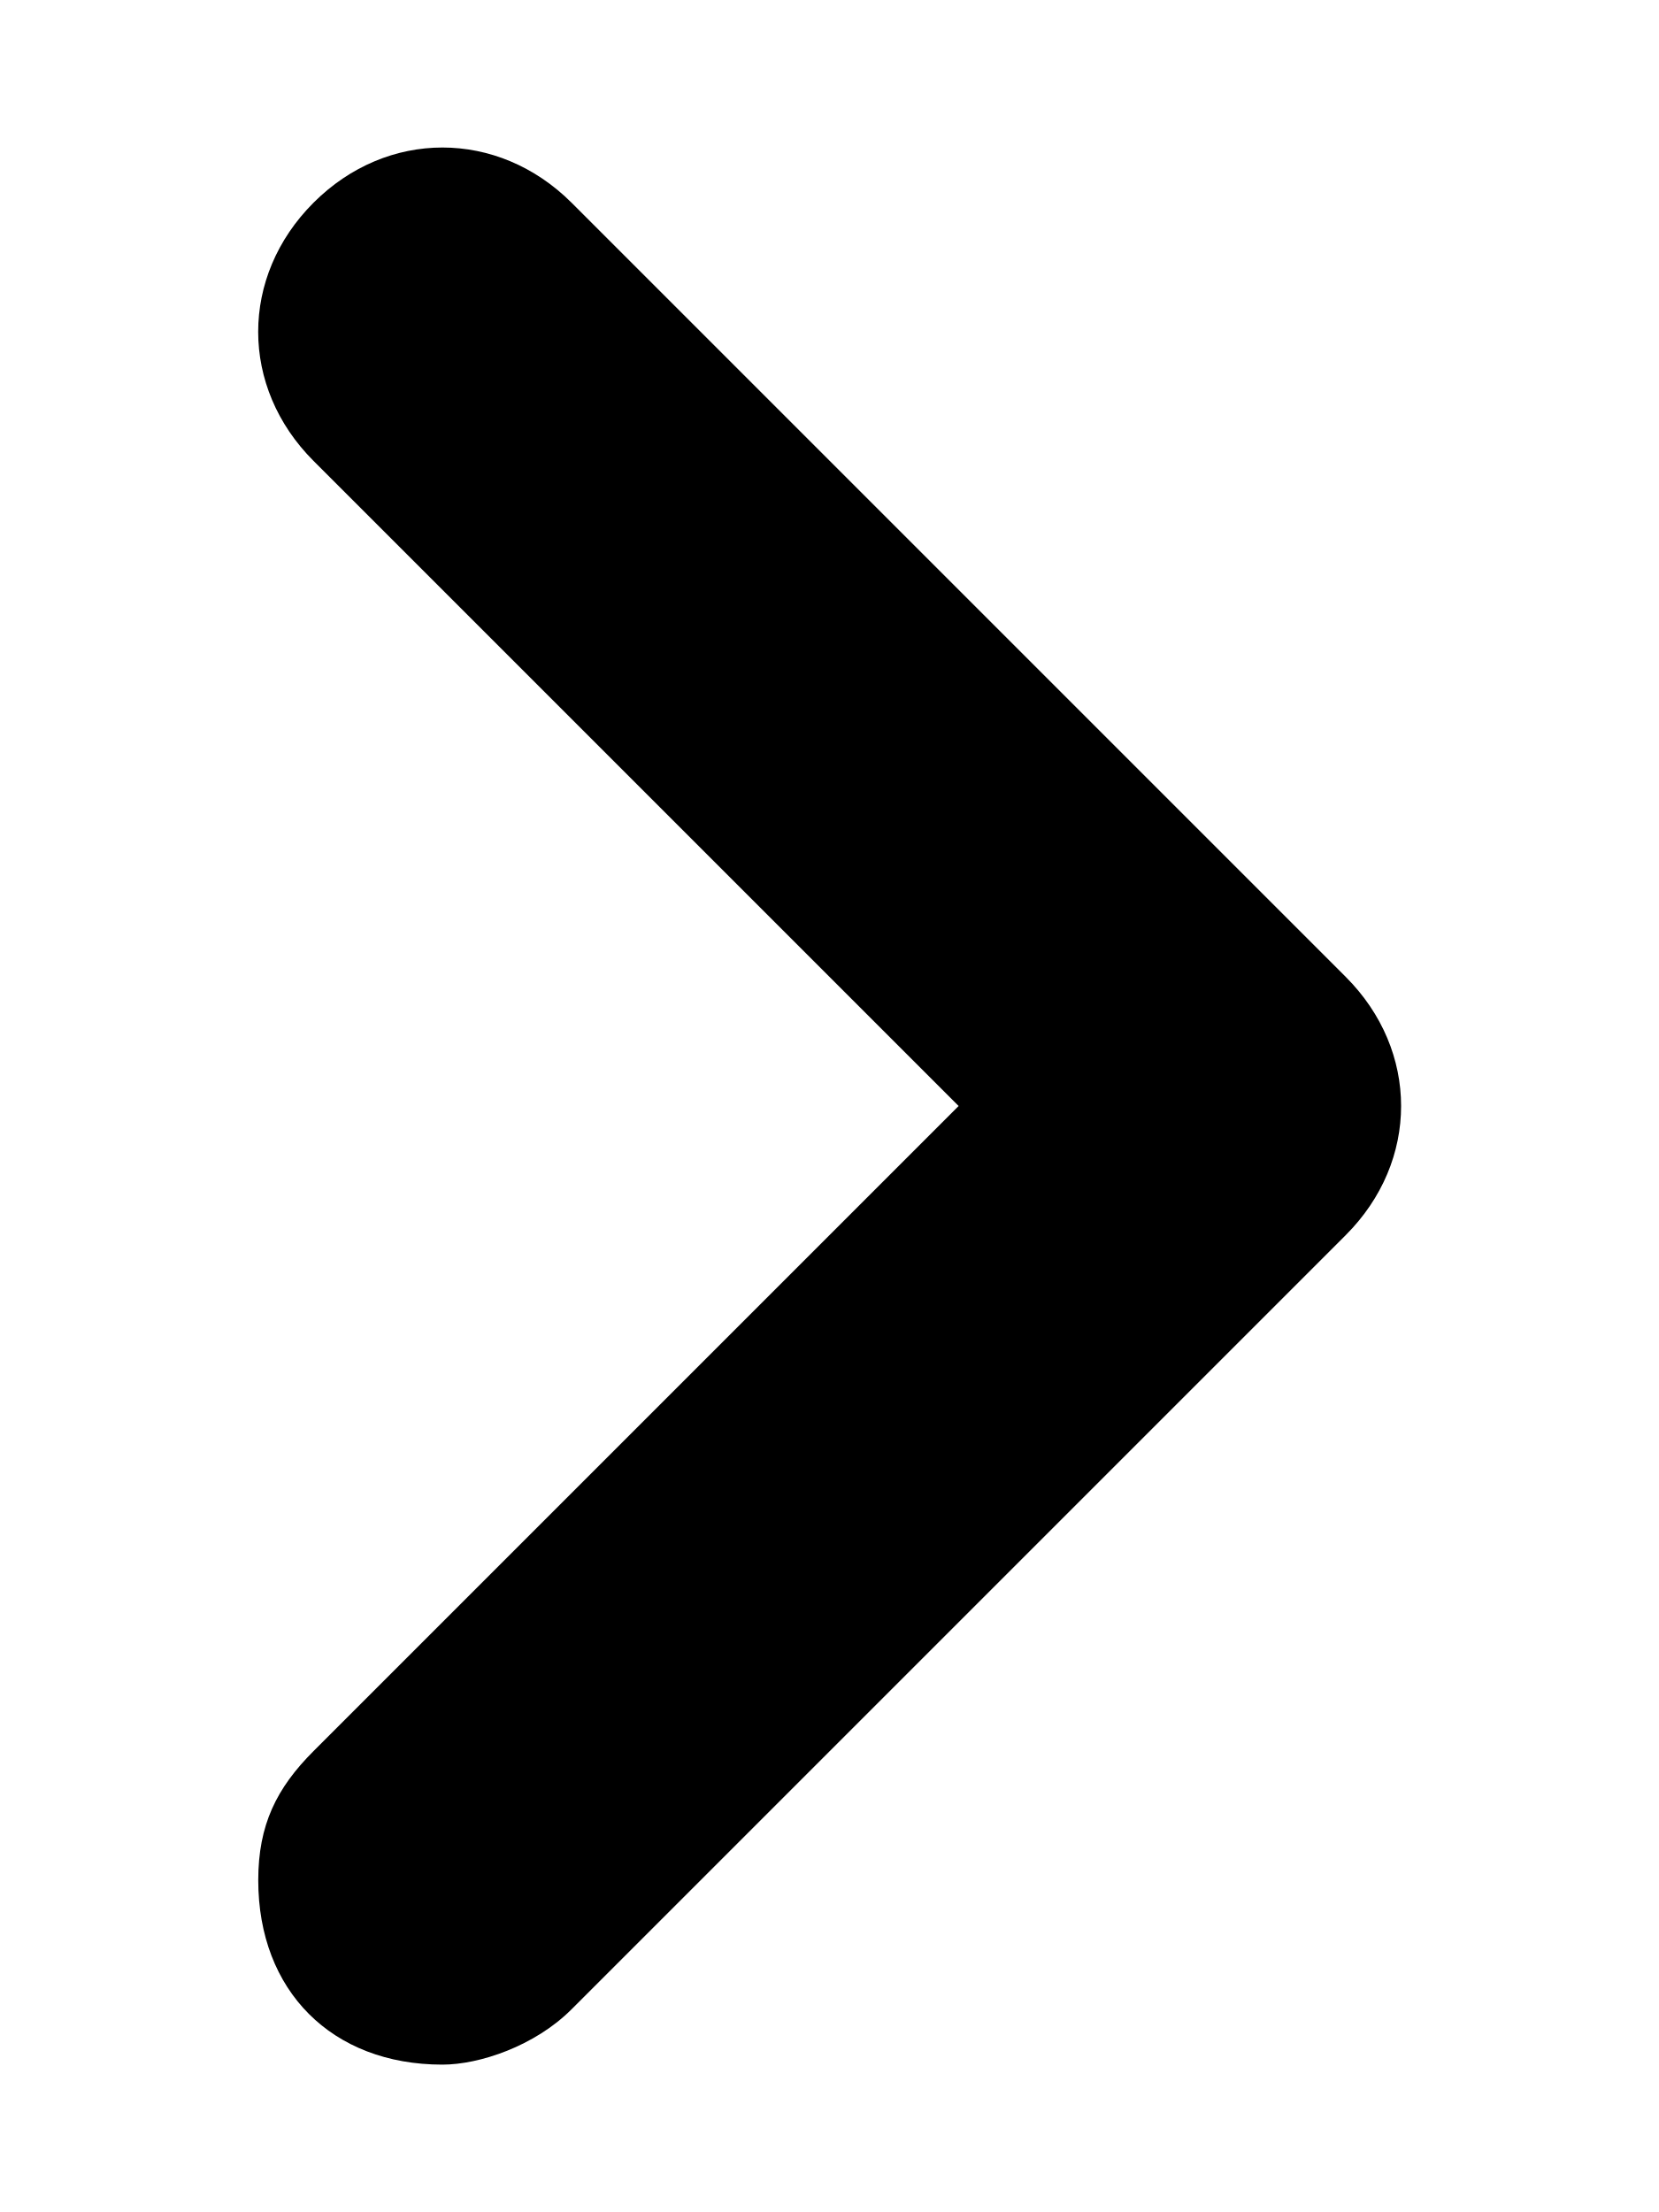
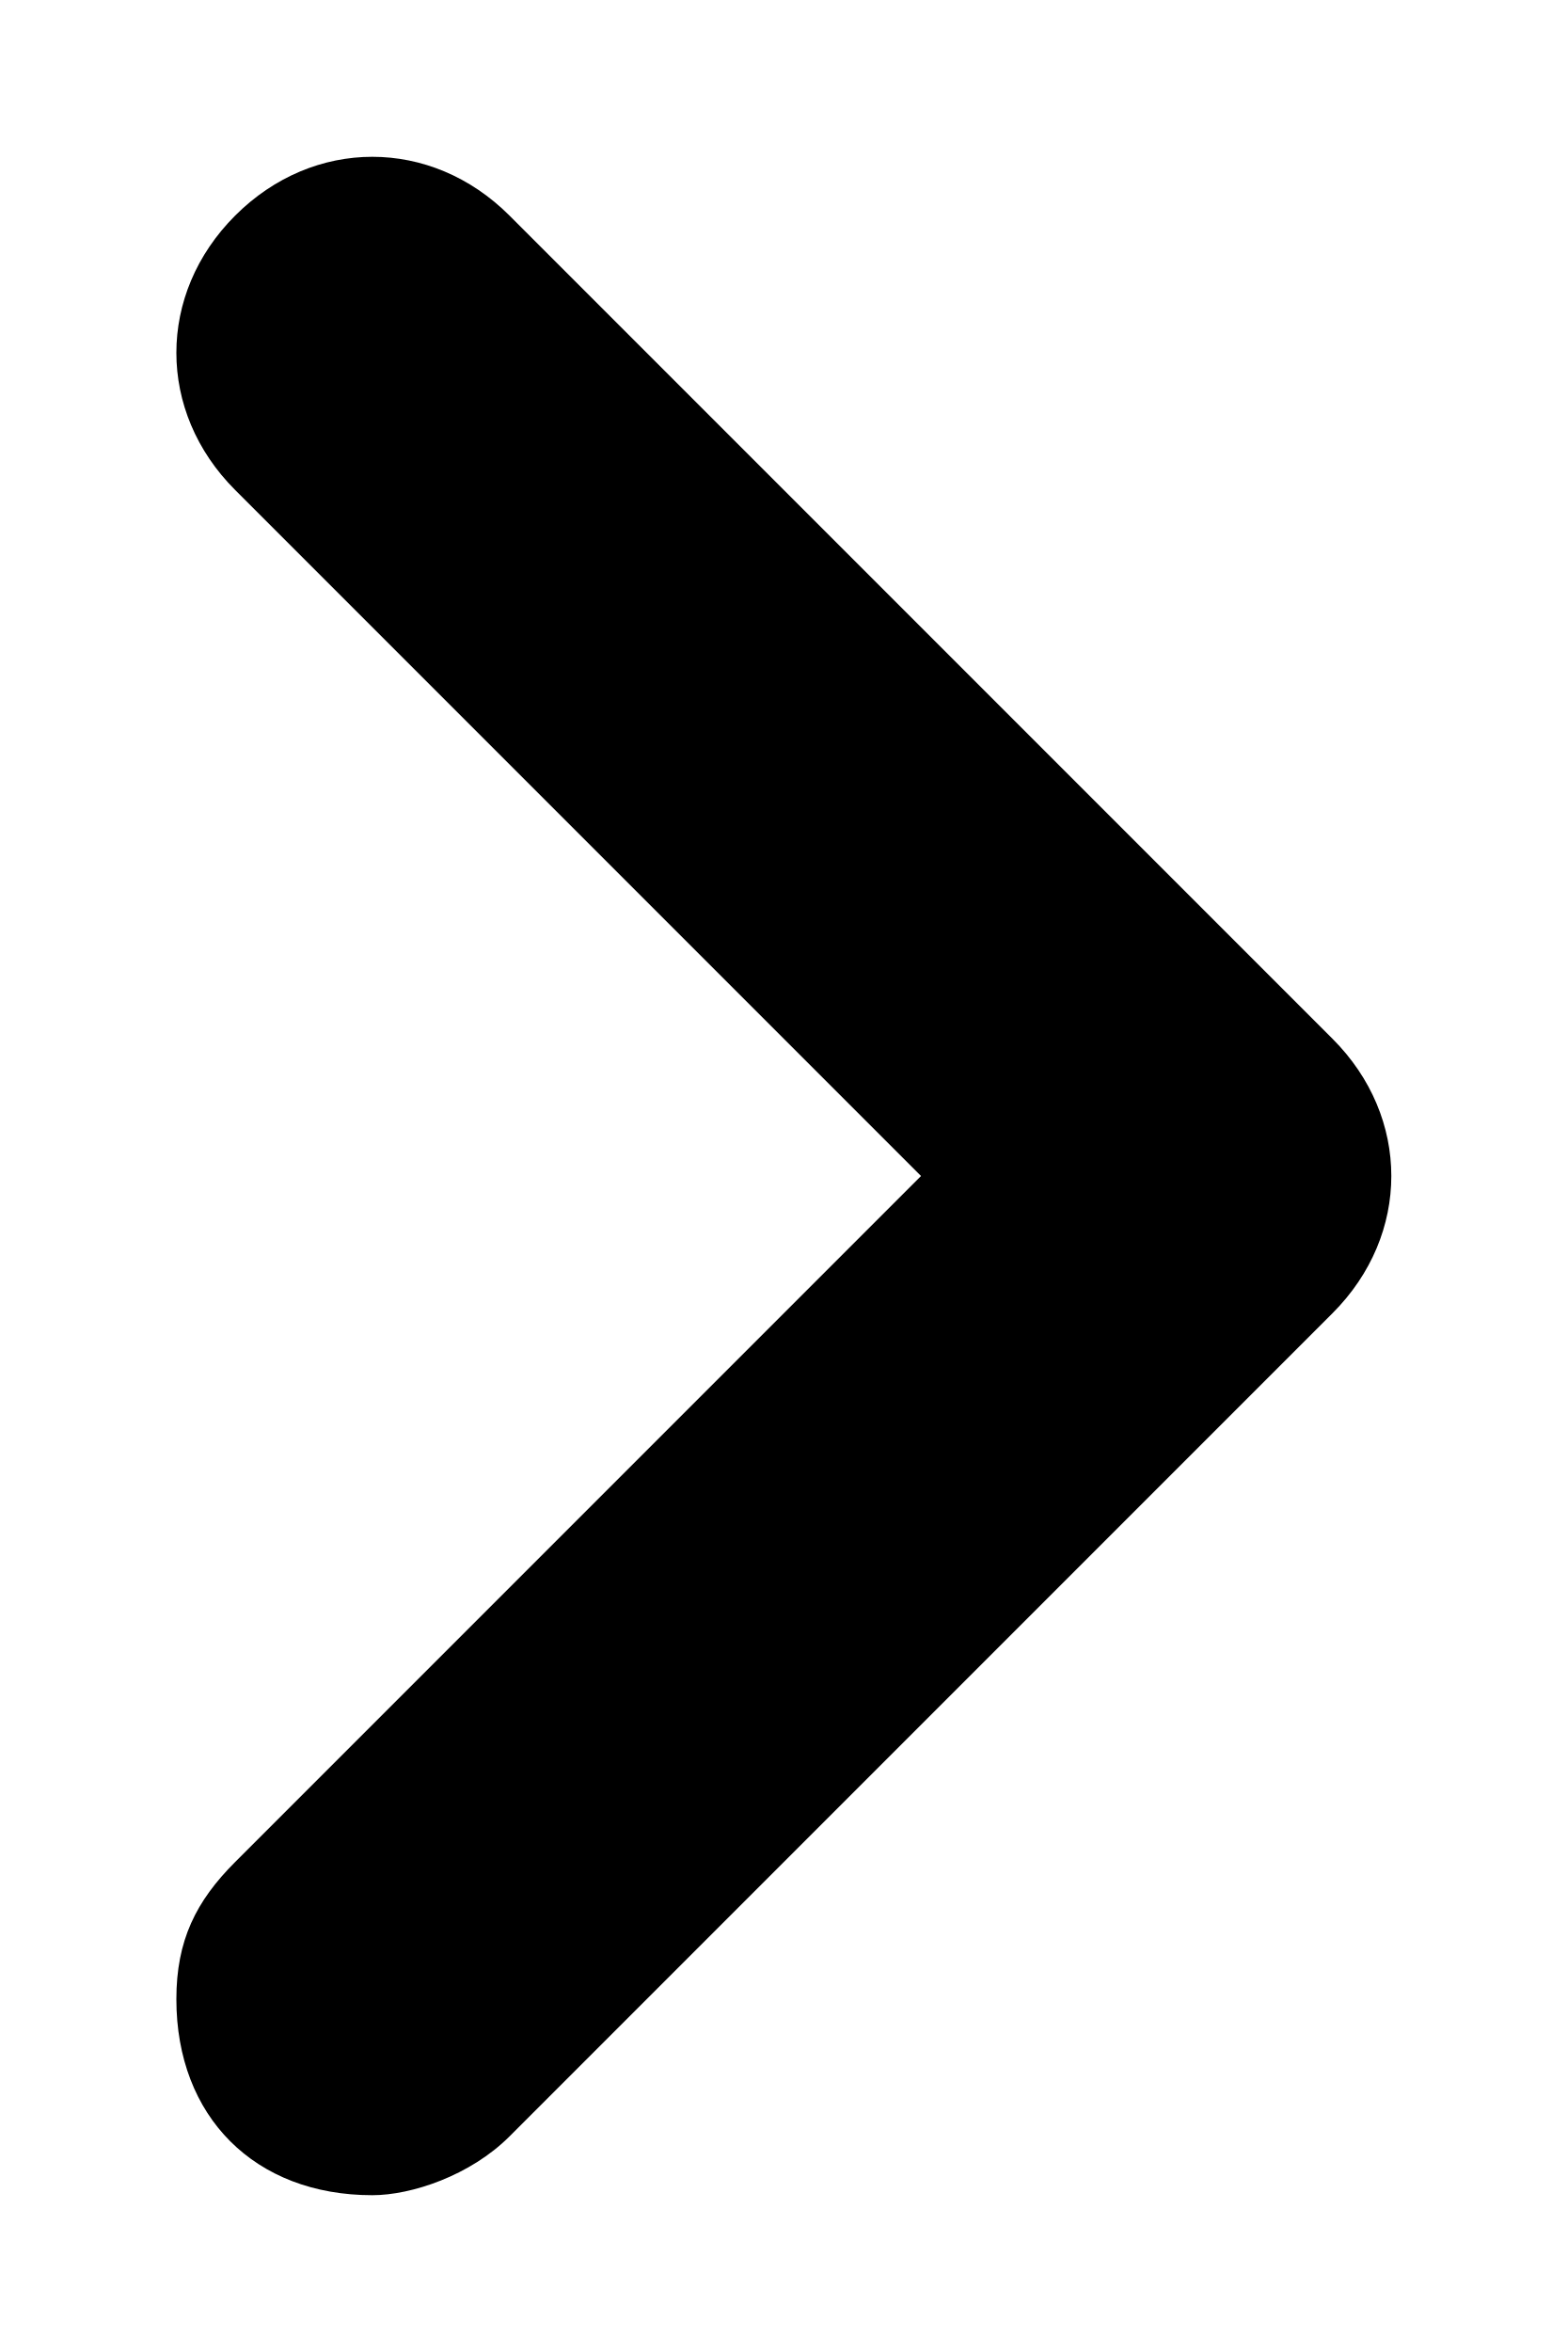
- <svg xmlns="http://www.w3.org/2000/svg" width="6" height="8" viewBox="0 0 6 8" fill="none">
-   <path d="M1.6 7.467C1.2 7.467 0.934 7.2 0.934 6.8C0.934 6.6 1 6.467 1.134 6.333L3.467 4L1.134 1.667C0.867 1.4 0.867 1 1.134 0.733C1.4 0.467 1.8 0.467 2.067 0.733L4.867 3.533C5.134 3.8 5.134 4.2 4.867 4.467L2.067 7.267C1.934 7.4 1.734 7.467 1.6 7.467Z" fill="black" />
+ <svg xmlns="http://www.w3.org/2000/svg" width="8" height="12" viewBox="0 0 8 12" fill="none">
+   <path d="M1.9 11.2C1.3 11.2 0.9 10.8 0.9 10.2C0.9 9.9 1 9.7 1.2 9.5L4.7 6L1.2 2.5C0.8 2.1 0.8 1.5 1.2 1.1C1.6 0.7 2.2 0.7 2.6 1.1L6.8 5.3C7.2 5.7 7.2 6.3 6.8 6.7L2.6 10.9C2.4 11.1 2.1 11.2 1.9 11.2Z" fill="black" />
</svg>
